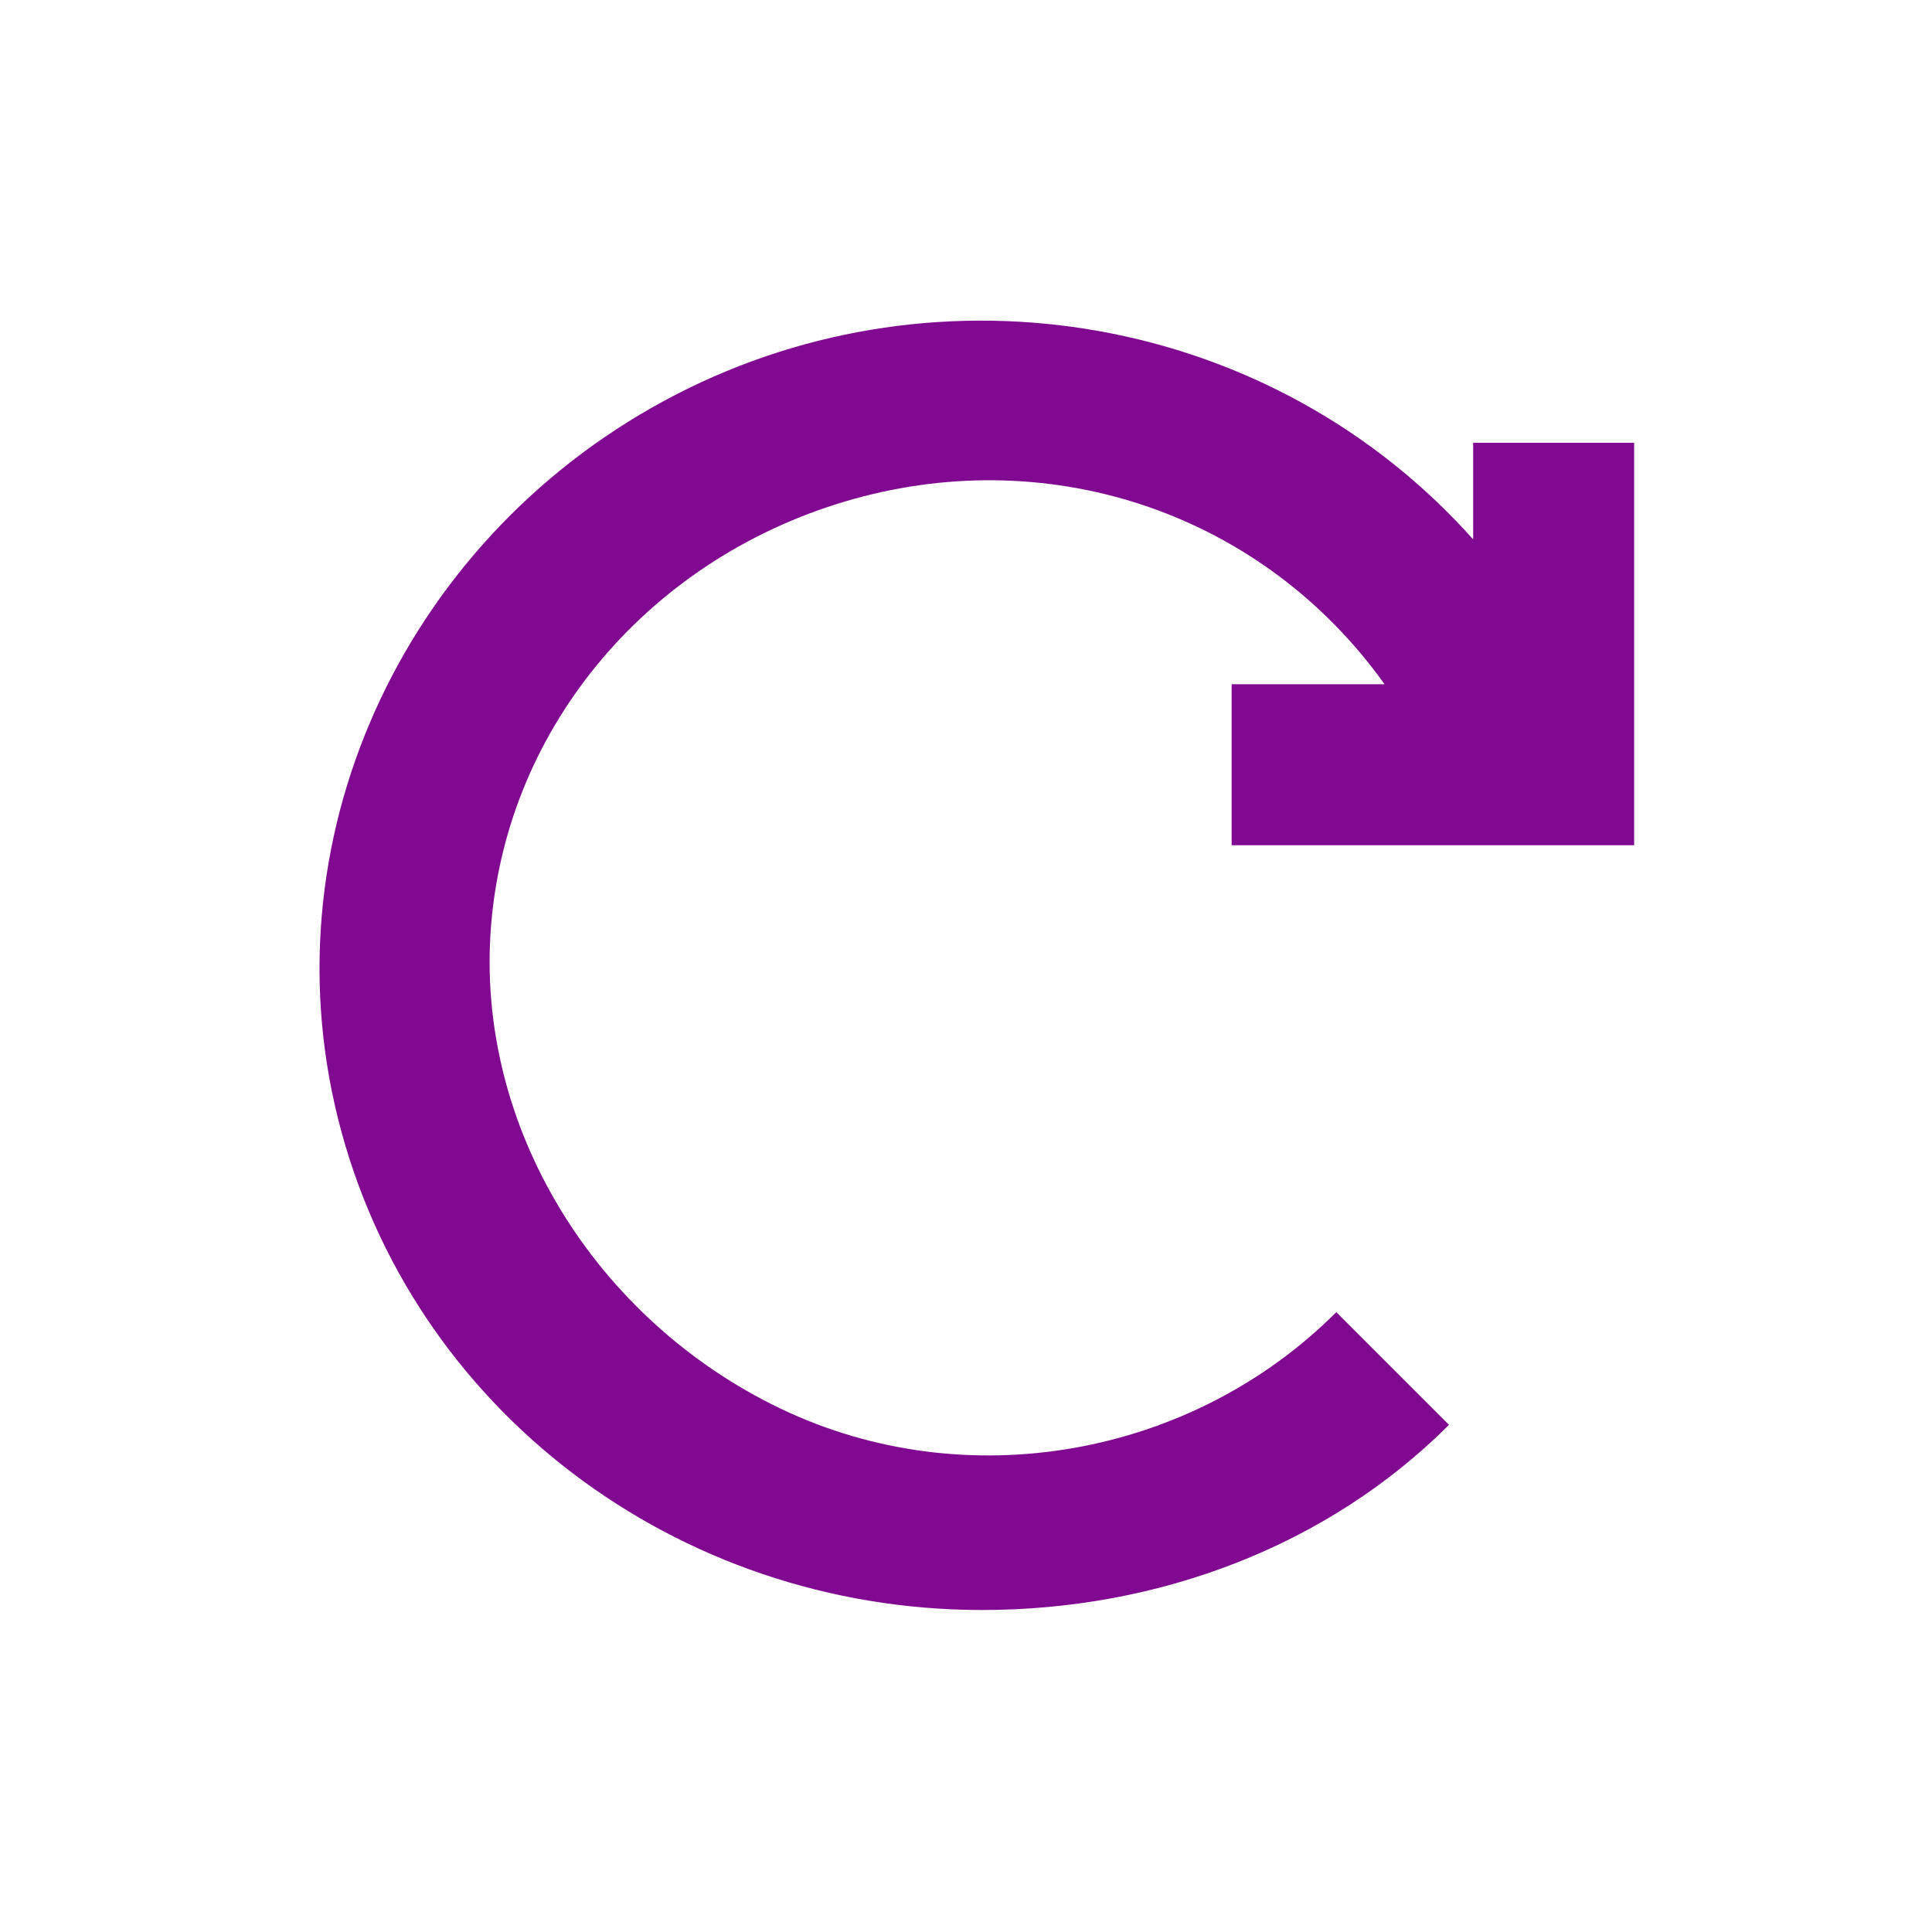
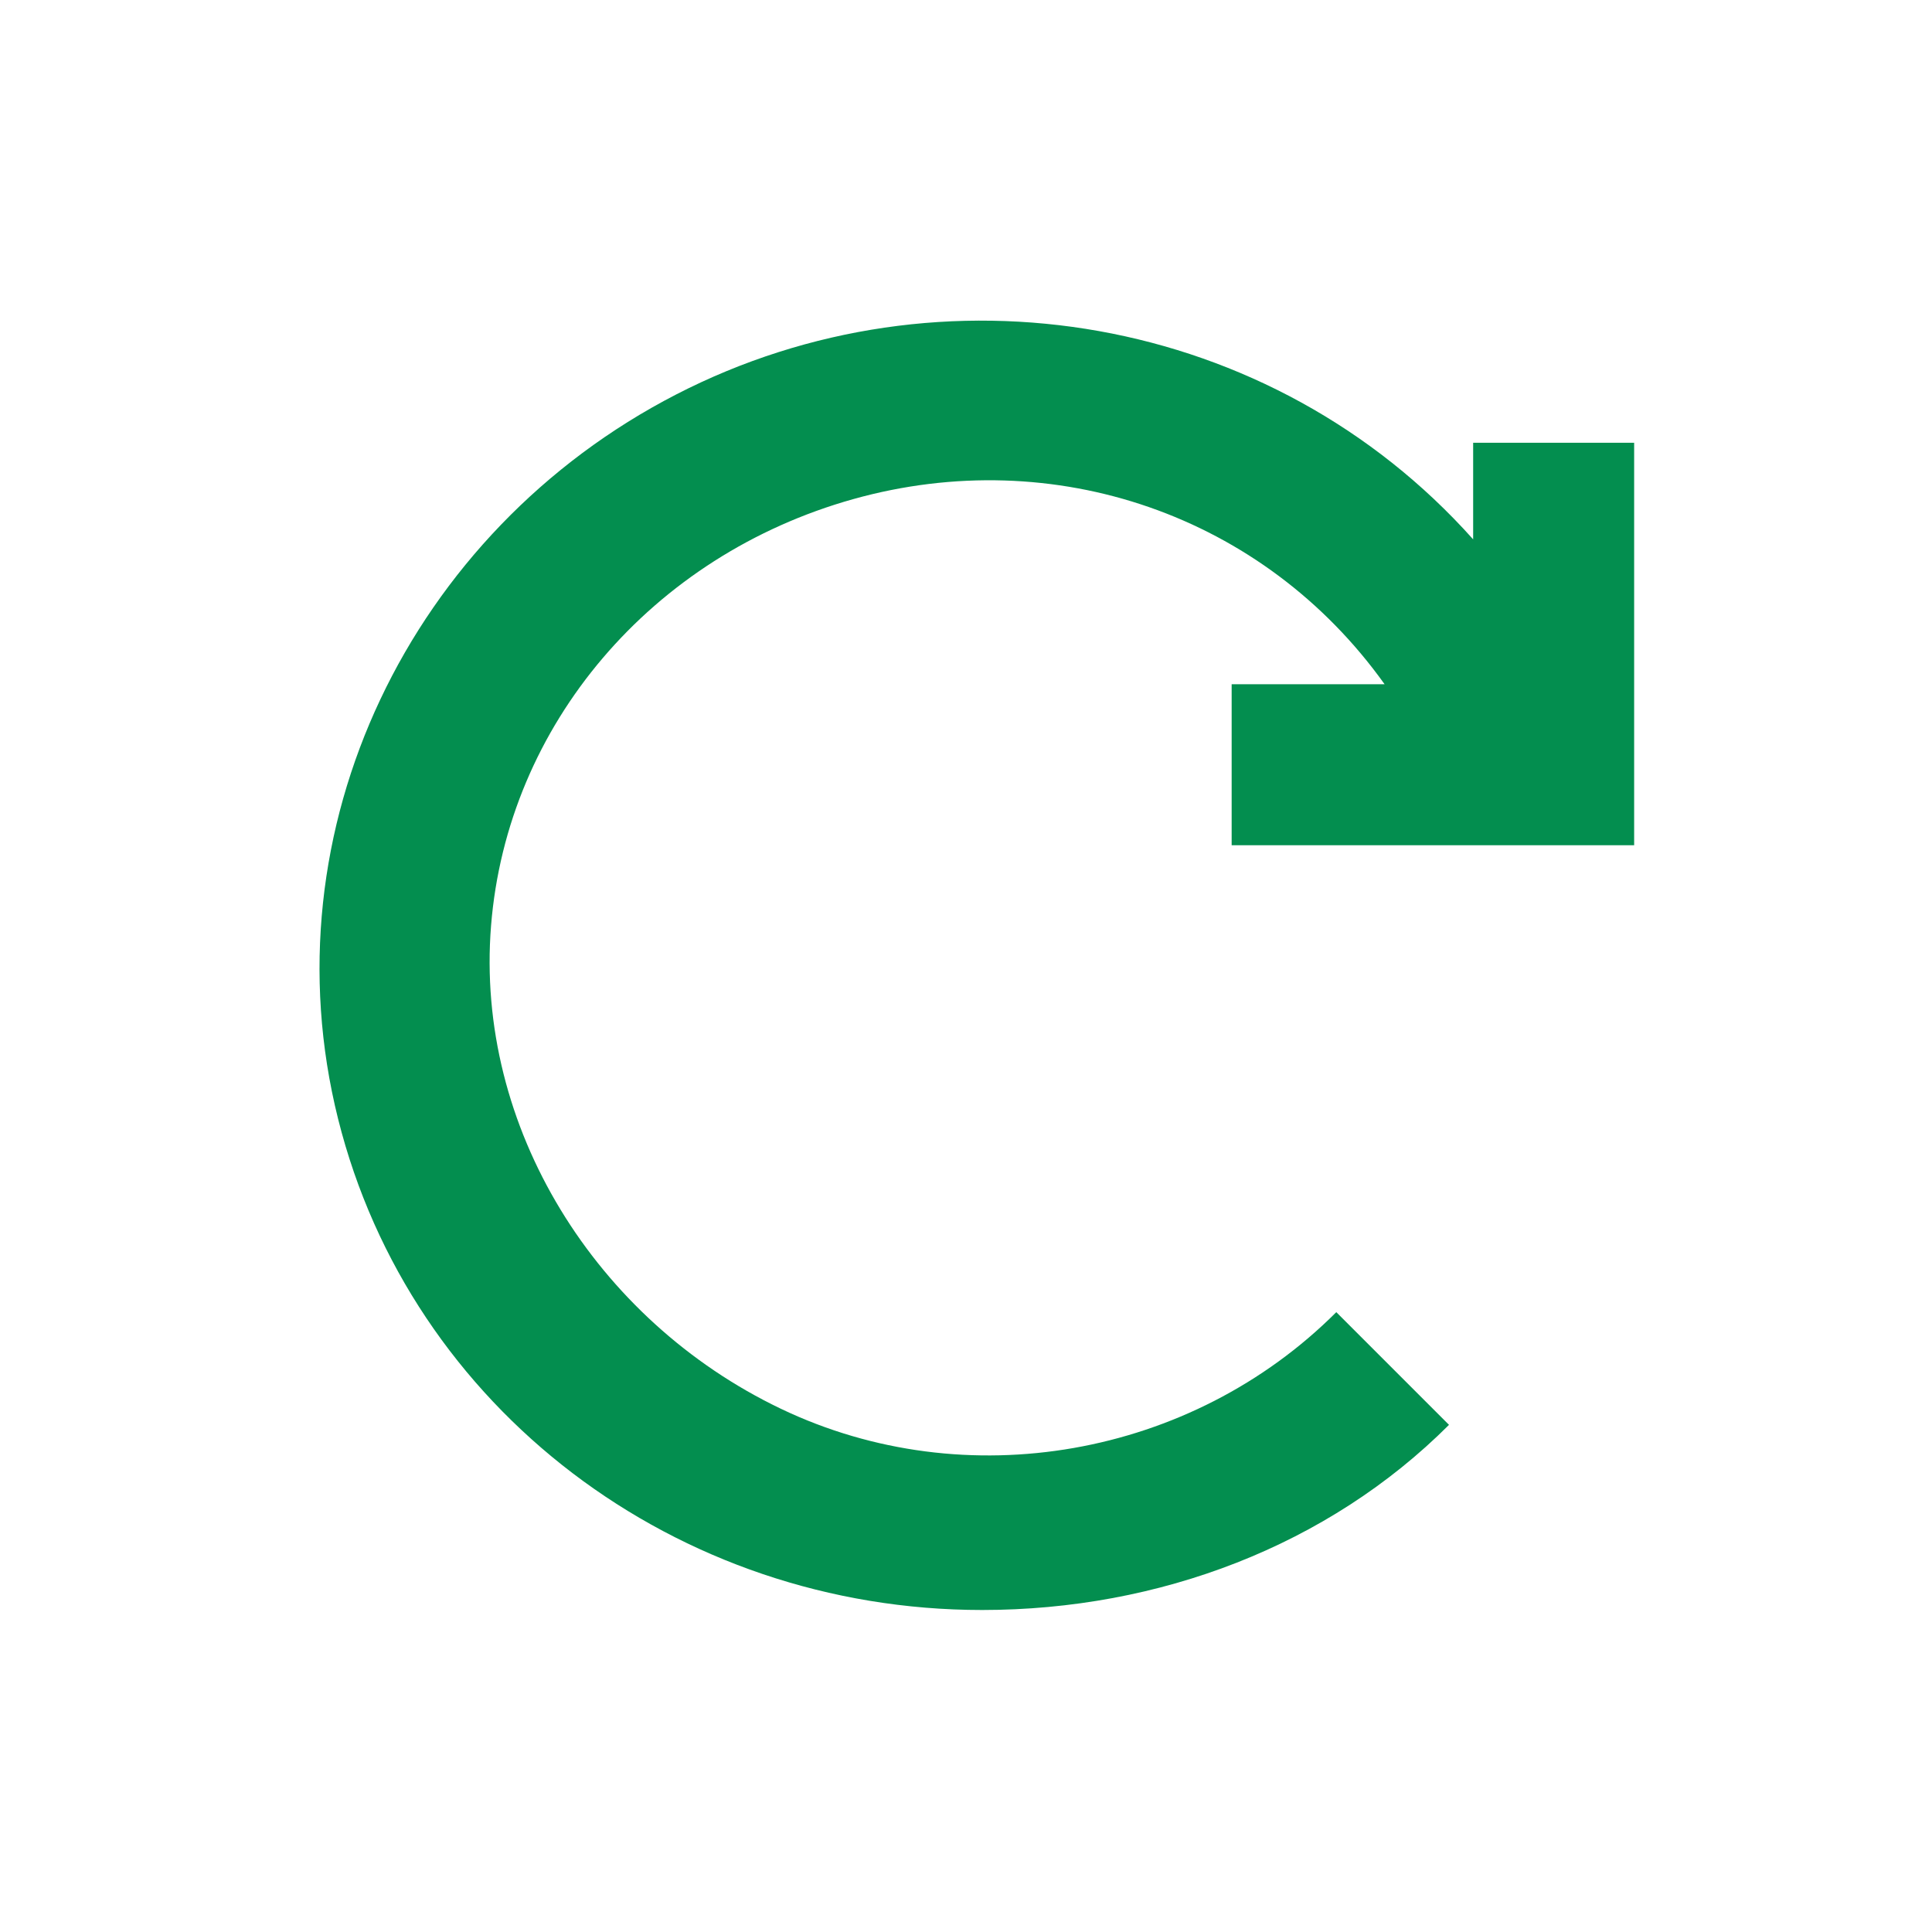
<svg xmlns="http://www.w3.org/2000/svg" version="1.1" id="svg10" x="0px" y="0px" viewBox="0 0 24 24" style="enable-background:new 0 0 24 24;" xml:space="preserve">
  <style type="text/css">
	.st0{fill:none;}
- 	.st1{fill:#810890;}
+ 	.st1{fill:#038e4f;}
</style>
  <g id="Artboard">
    <g id="ic-update-liliac" transform="translate(2, 2)">
      <polygon id="Rectangle_4642" class="st0" points="0,0 20,0 20,20 0,20   " />
      <path id="Path_18962" class="st1" d="M13.2,8.5h5.1v-5h-2v1.2c-2.5-2.8-6.6-3.5-9.9-1.8    s-5.1,5.4-4.2,9s4.2,6.1,8,6.1c2.2,0,4.3-0.8,5.8-2.3l-1.4-1.4c-1.8,1.8-4.6,2.3-6.9,1.2s-3.8-3.5-3.6-6s2-4.6,4.5-5.3    s5.1,0.2,6.6,2.3h-1.9v2H13.2z" />
    </g>
  </g>
</svg>
